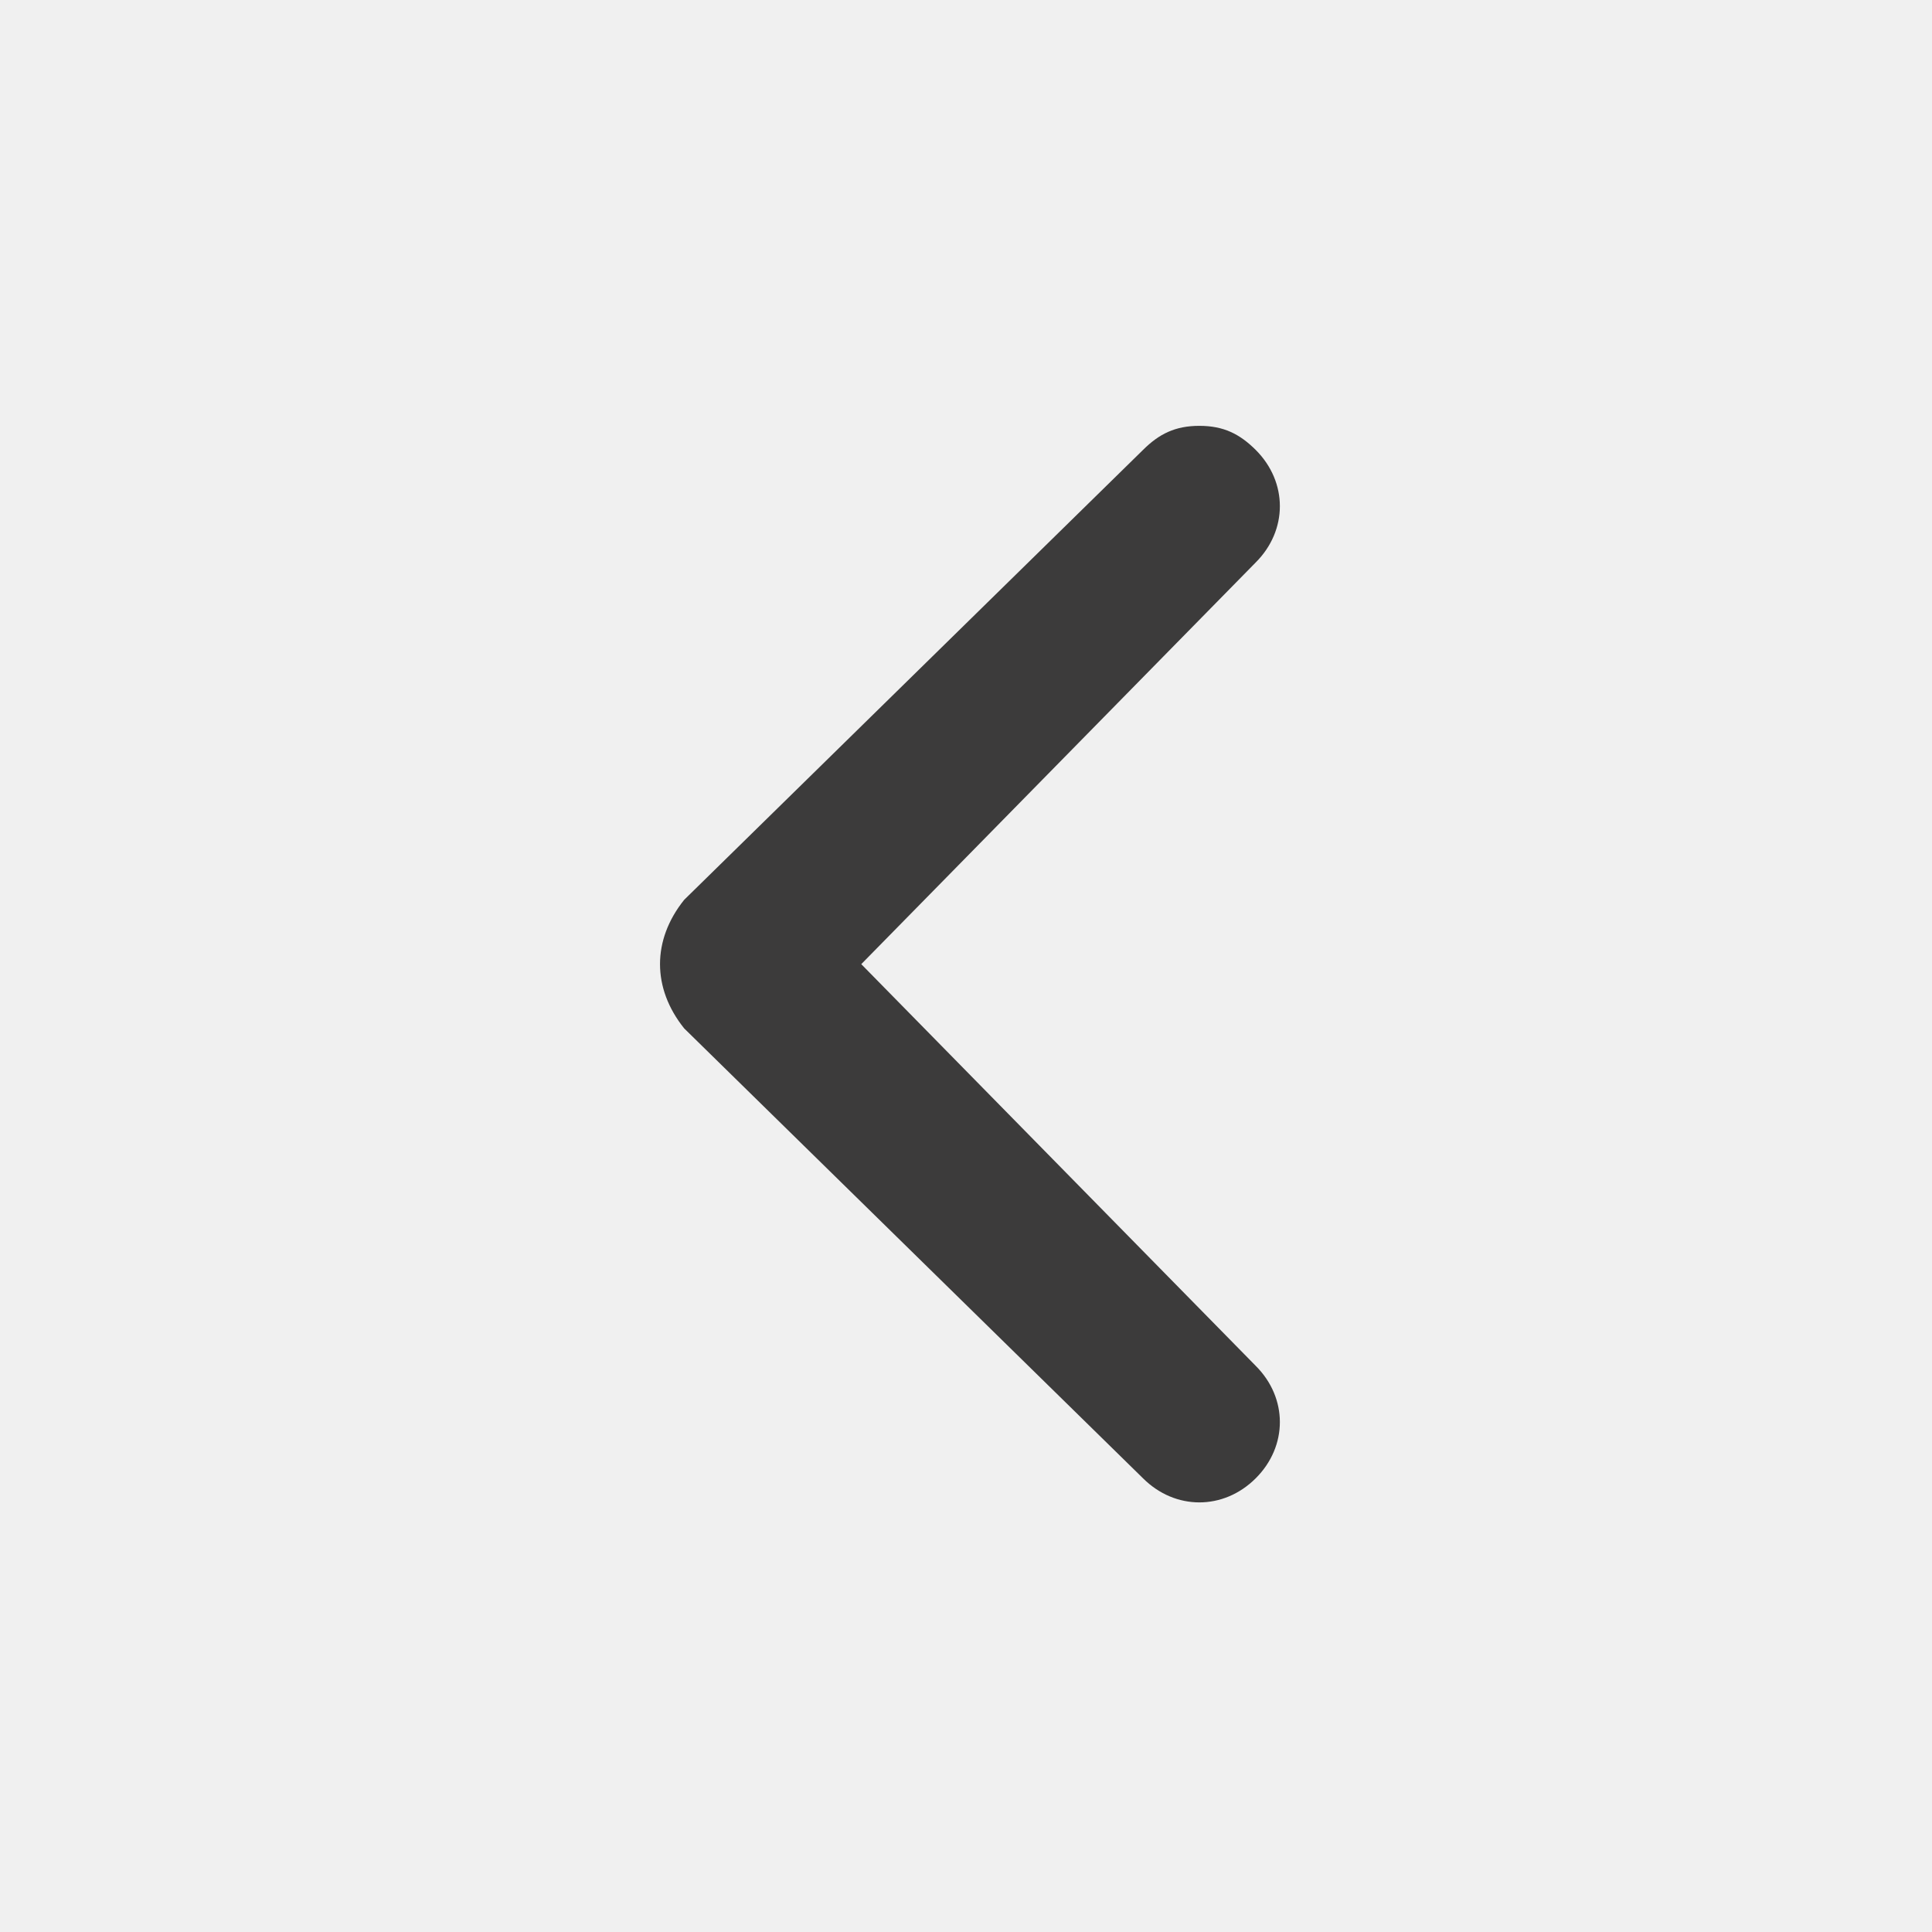
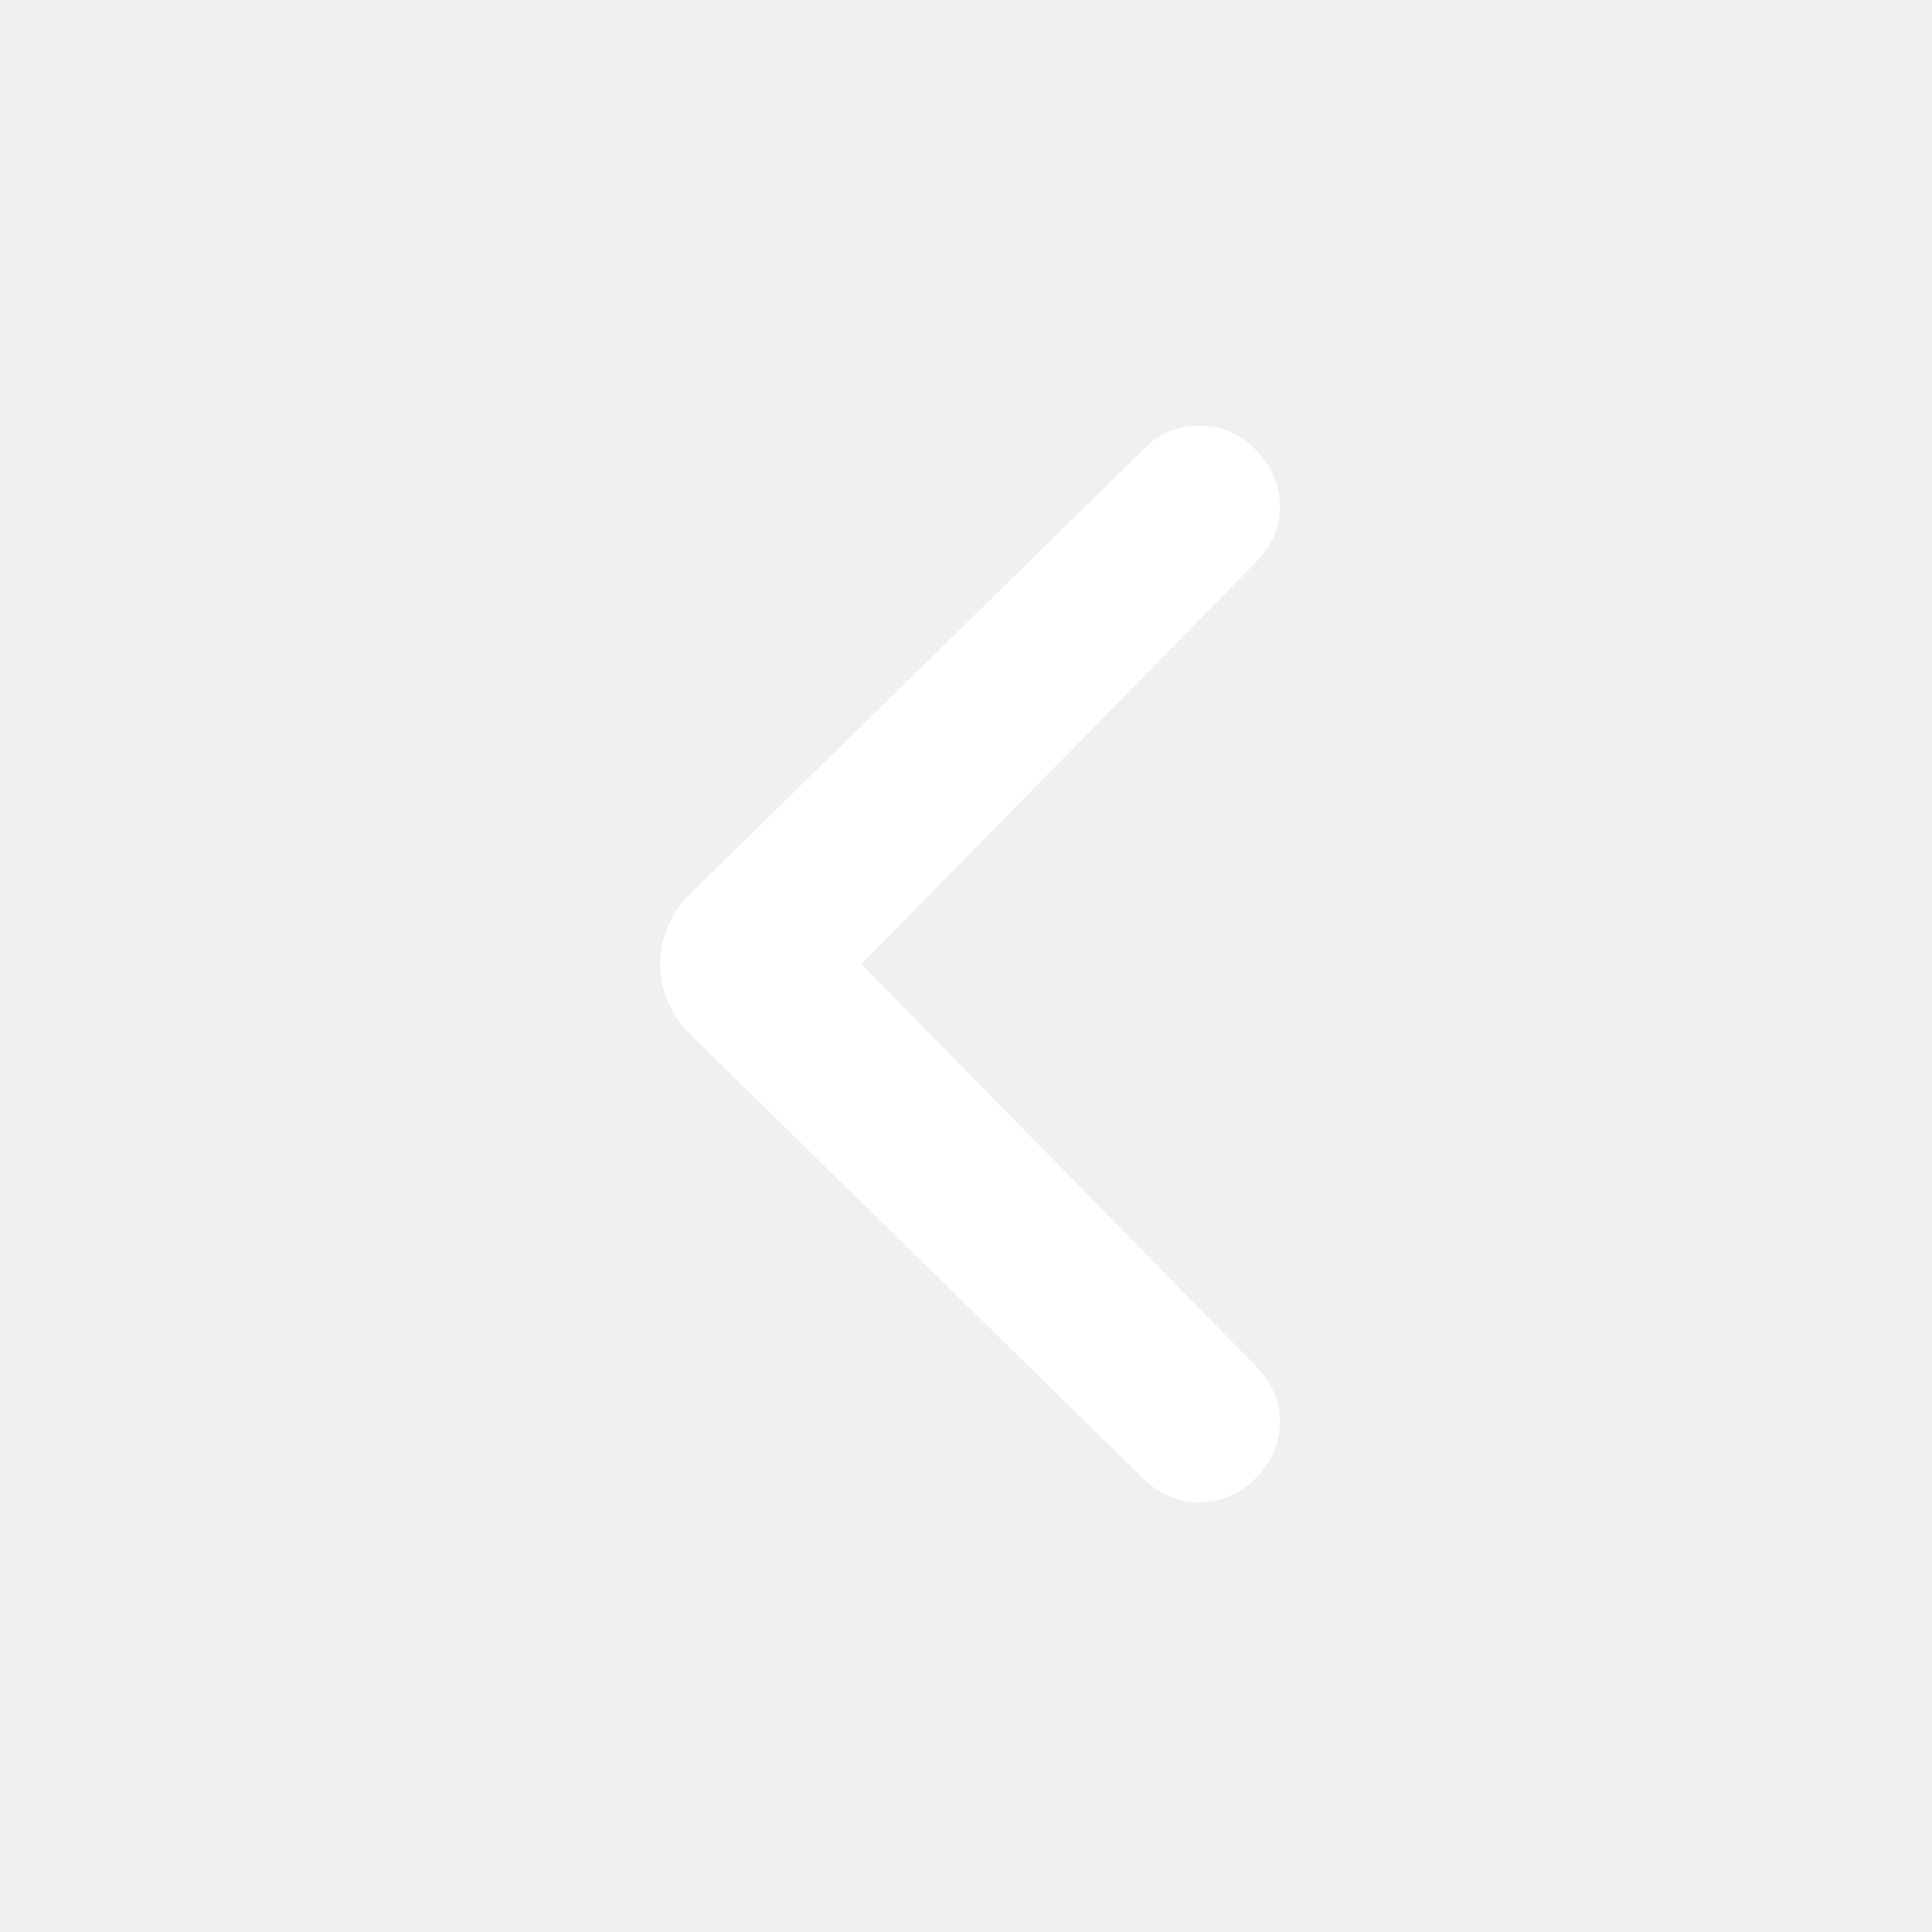
- <svg xmlns="http://www.w3.org/2000/svg" width="24" height="24" viewBox="0 0 24 24" fill="none">
+ <svg xmlns="http://www.w3.org/2000/svg" width="24" height="24" viewBox="0 0 24 24" fill="white">
  <g id="left arrow">
-     <path id="Vector" d="M8.499 12.775L14.199 18.364C14.599 18.763 15.199 18.763 15.599 18.364C15.999 17.965 15.999 17.366 15.599 16.967L10.699 11.977L15.599 6.987C15.999 6.587 15.999 5.989 15.599 5.589C15.399 5.39 15.199 5.29 14.899 5.29C14.599 5.29 14.399 5.39 14.199 5.589L8.499 11.178C8.099 11.677 8.099 12.276 8.499 12.775C8.499 12.675 8.499 12.675 8.499 12.775Z" fill="#3C3B3B" />
+     <path id="Vector" d="M8.499 12.775L14.199 18.364C14.599 18.763 15.199 18.763 15.599 18.364C15.999 17.965 15.999 17.366 15.599 16.967L10.699 11.977L15.599 6.987C15.999 6.587 15.999 5.989 15.599 5.589C15.399 5.39 15.199 5.29 14.899 5.29C14.599 5.29 14.399 5.39 14.199 5.589L8.499 11.178C8.099 11.677 8.099 12.276 8.499 12.775C8.499 12.675 8.499 12.675 8.499 12.775Z" fill="white" />
  </g>
</svg>
